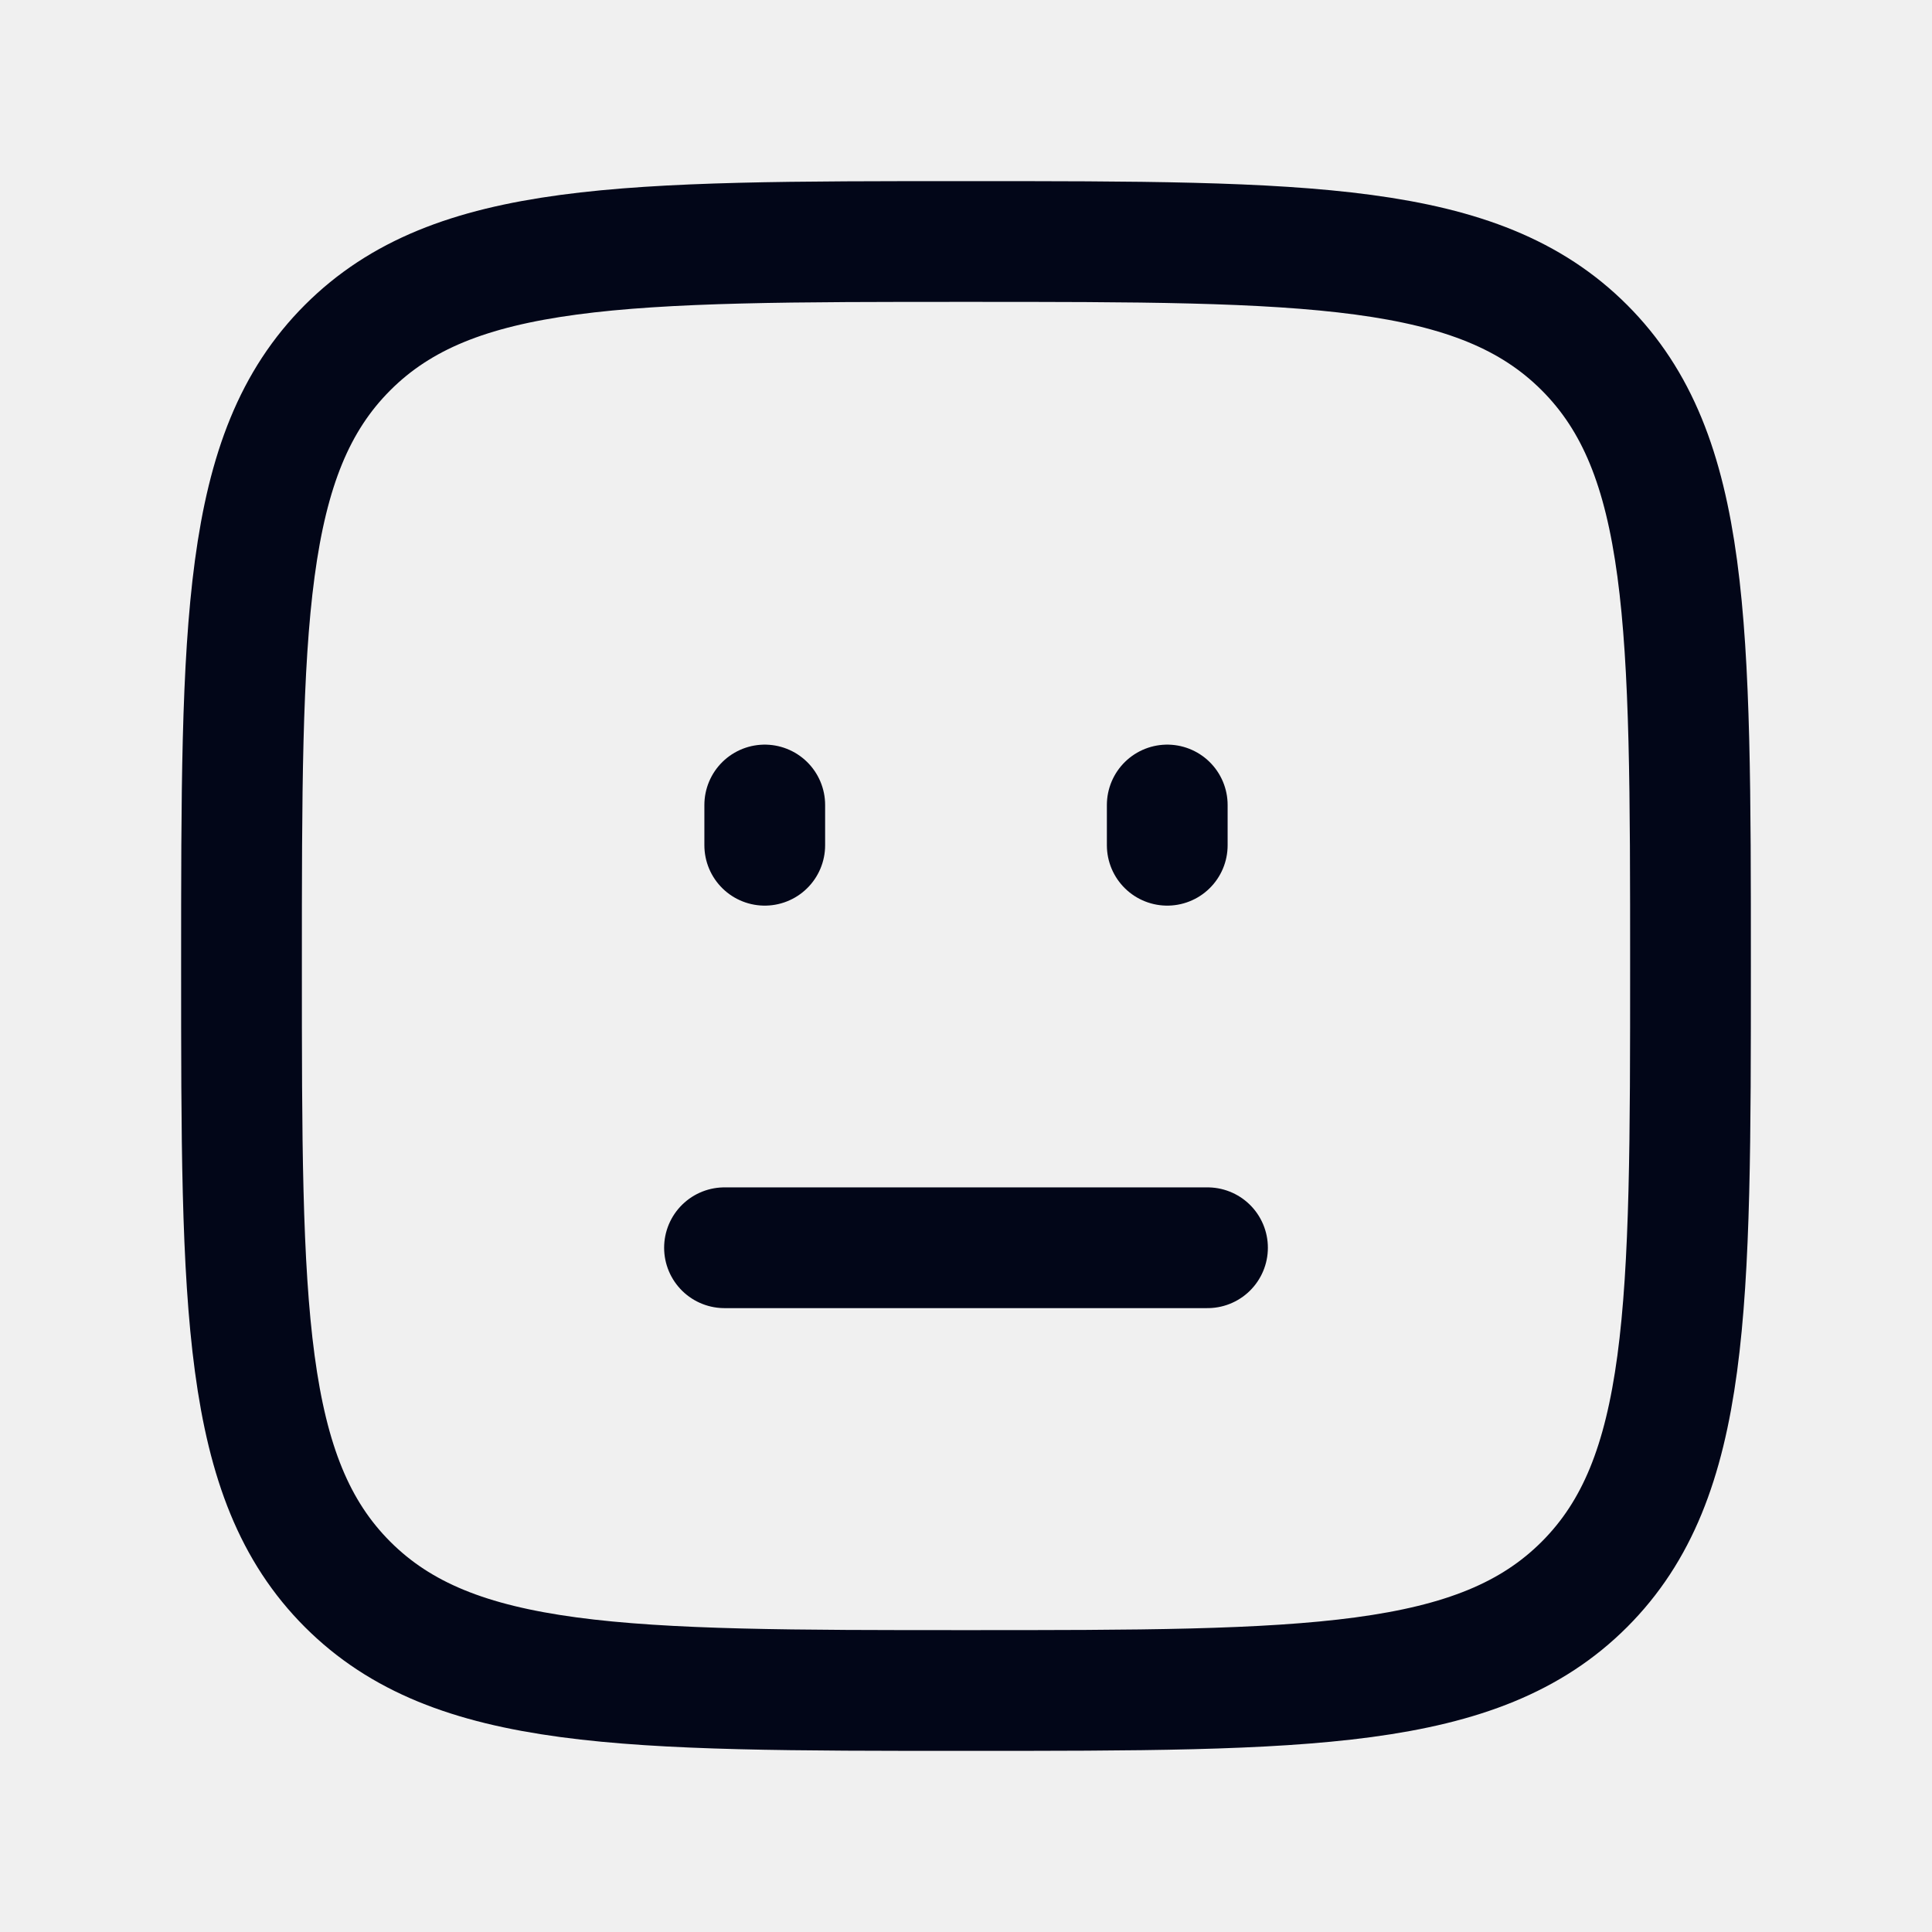
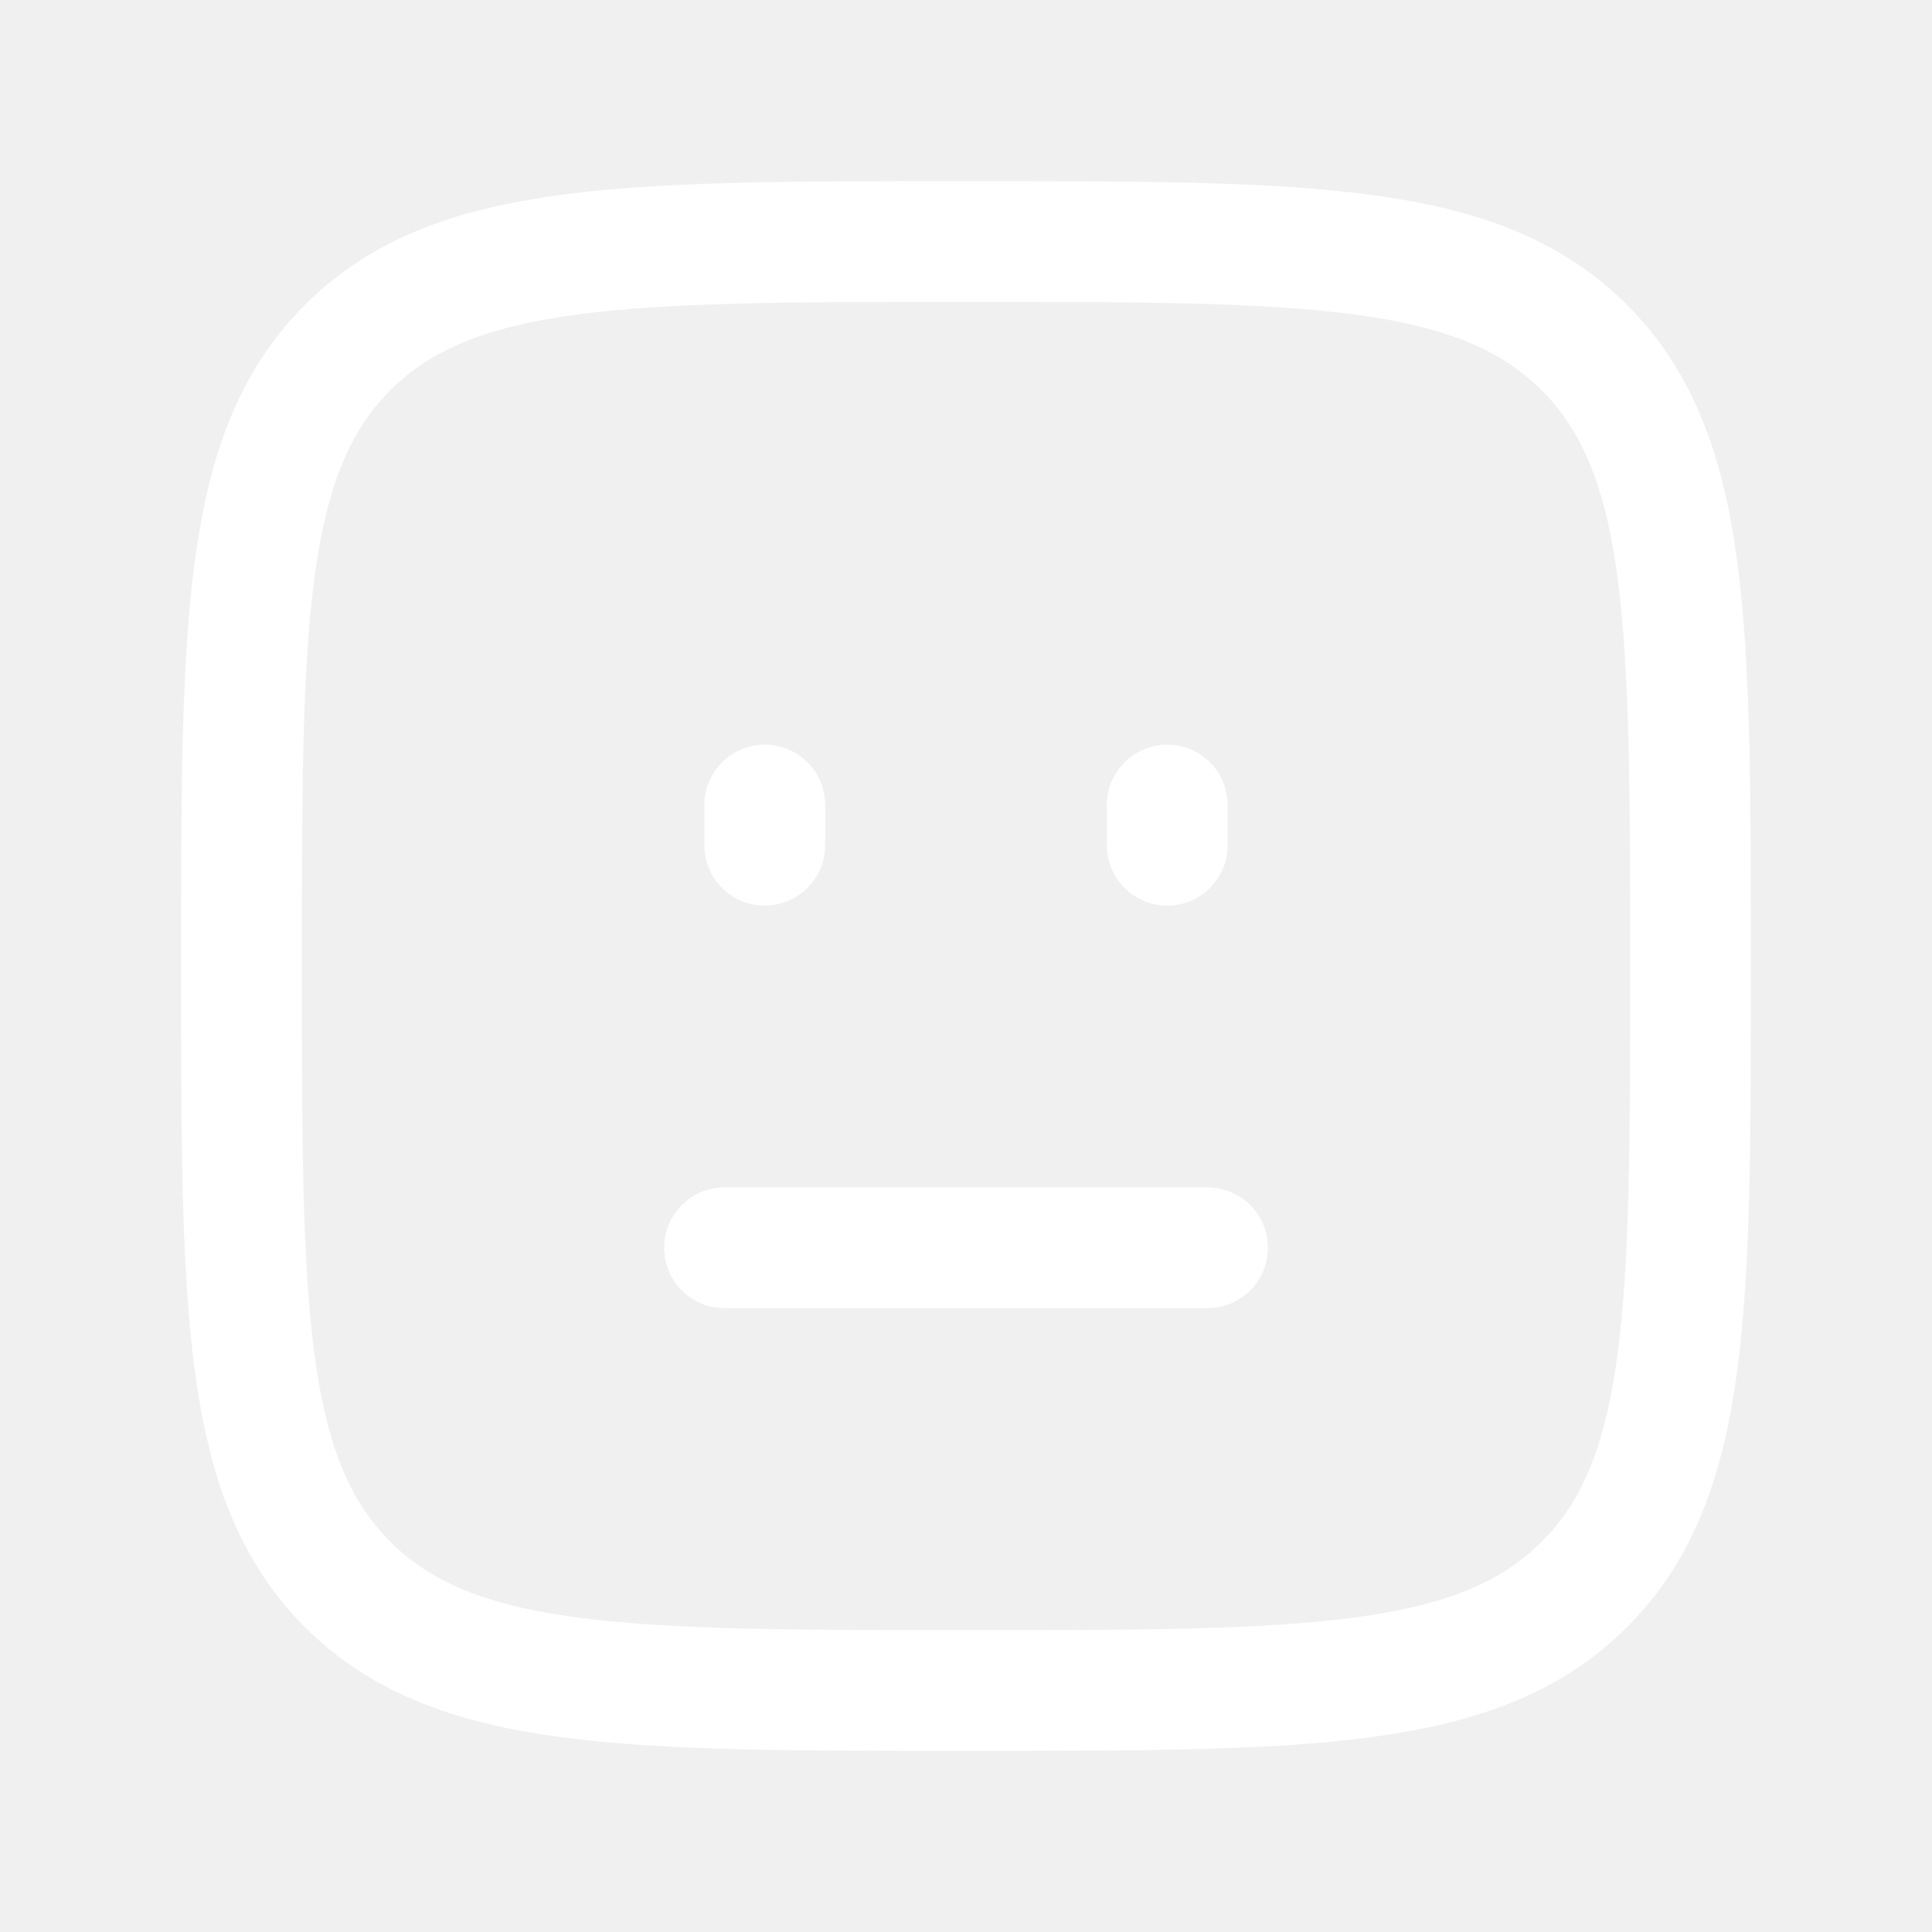
<svg xmlns="http://www.w3.org/2000/svg" width="24" height="24" viewBox="0 0 24 24" fill="none">
-   <path d="M9 15.5C10 15.5 10.885 15.5 12 15.5C13.115 15.5 14 15.5 15 15.5" stroke="#020618" stroke-width="1.5" stroke-linecap="round" stroke-linejoin="round" />
-   <path d="M14.5 10.5V10" stroke="#020618" stroke-width="1.5" stroke-linecap="round" stroke-linejoin="round" />
-   <path d="M9.5 10.5V10" stroke="#020618" stroke-width="1.5" stroke-linecap="round" stroke-linejoin="round" />
-   <path d="M3 12C3 7.757 3 5.636 4.318 4.318C5.636 3 7.757 3 12 3C16.243 3 18.364 3 19.682 4.318C21 5.636 21 7.757 21 12C21 16.243 21 18.364 19.682 19.682C18.364 21 16.243 21 12 21C7.757 21 5.636 21 4.318 19.682C3 18.364 3 16.243 3 12Z" stroke="#020618" stroke-width="1.5" stroke-linecap="round" stroke-linejoin="round" />
+   <path d="M9 15.5C10 15.5 10.885 15.5 12 15.5C13.115 15.5 14 15.5 15 15.5" stroke="#ffffff" stroke-width="1.5" stroke-linecap="round" stroke-linejoin="round" />
+   <path d="M14.5 10.5V10" stroke="#ffffff" stroke-width="1.5" stroke-linecap="round" stroke-linejoin="round" />
+   <path d="M9.5 10.5V10" stroke="#ffffff" stroke-width="1.5" stroke-linecap="round" stroke-linejoin="round" />
+   <path d="M3 12C3 7.757 3 5.636 4.318 4.318C5.636 3 7.757 3 12 3C16.243 3 18.364 3 19.682 4.318C21 5.636 21 7.757 21 12C21 16.243 21 18.364 19.682 19.682C18.364 21 16.243 21 12 21C7.757 21 5.636 21 4.318 19.682C3 18.364 3 16.243 3 12Z" stroke="#ffffff" stroke-width="1.5" stroke-linecap="round" stroke-linejoin="round" />
</svg>
